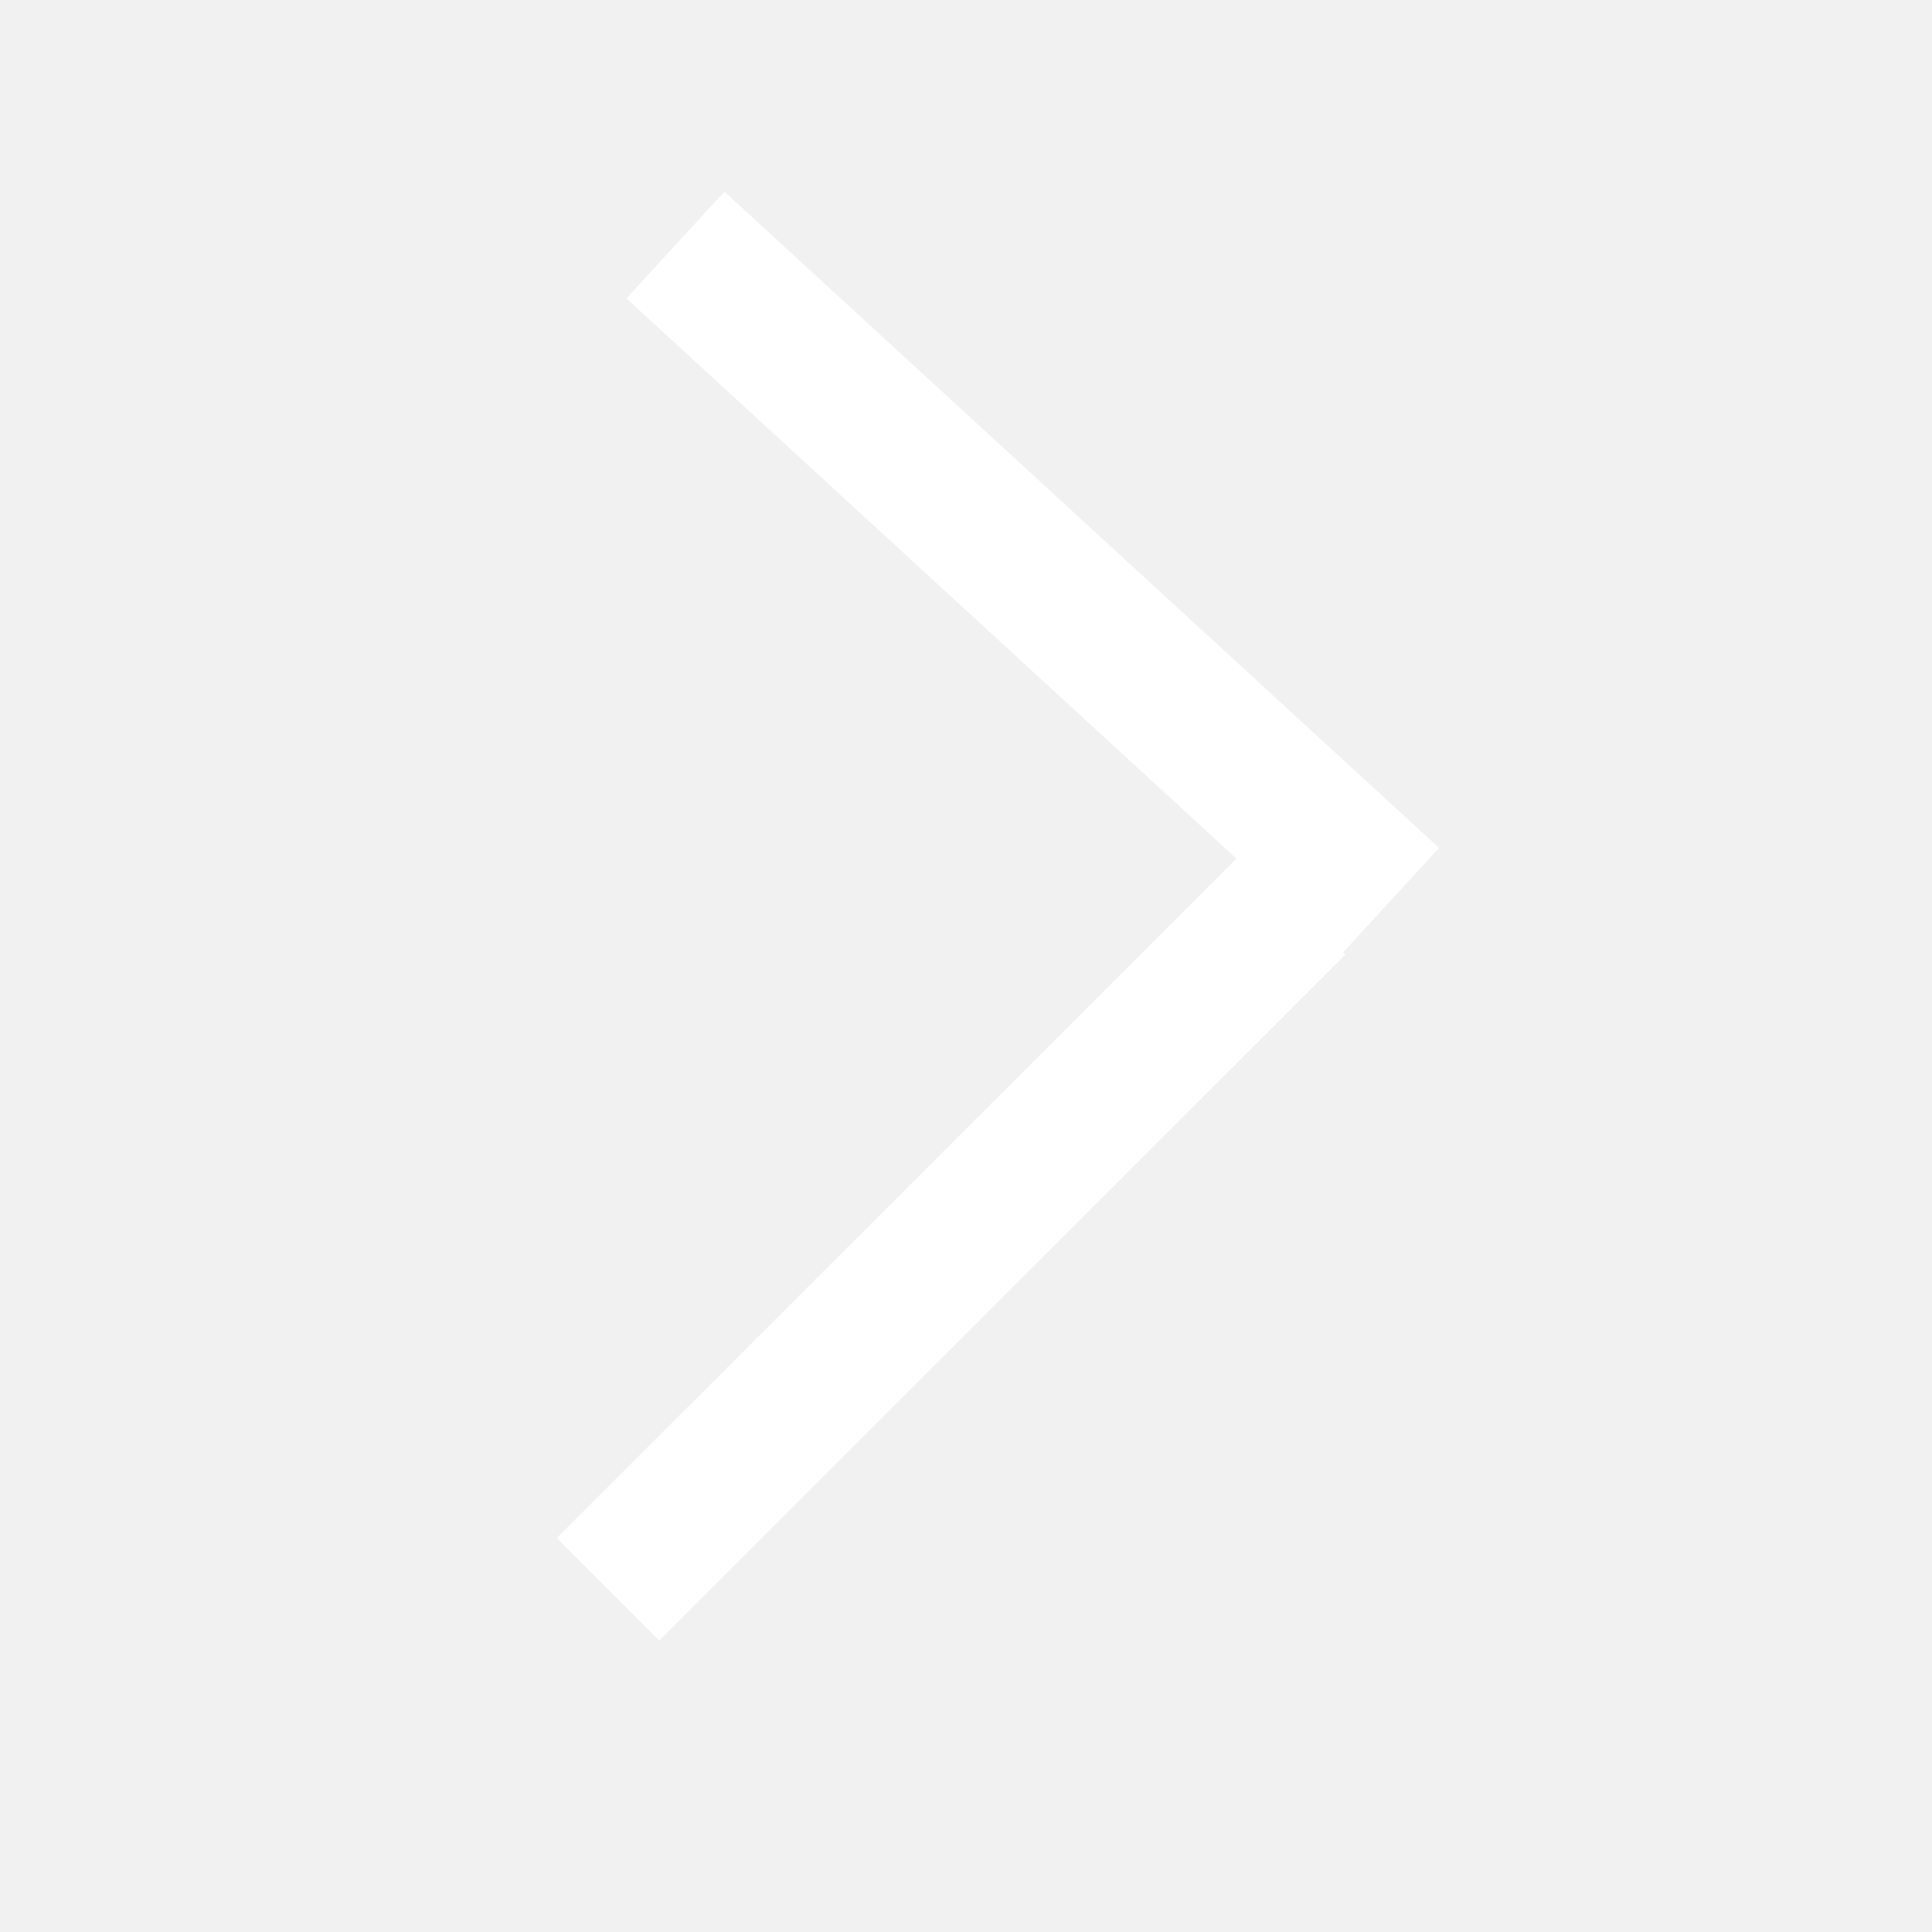
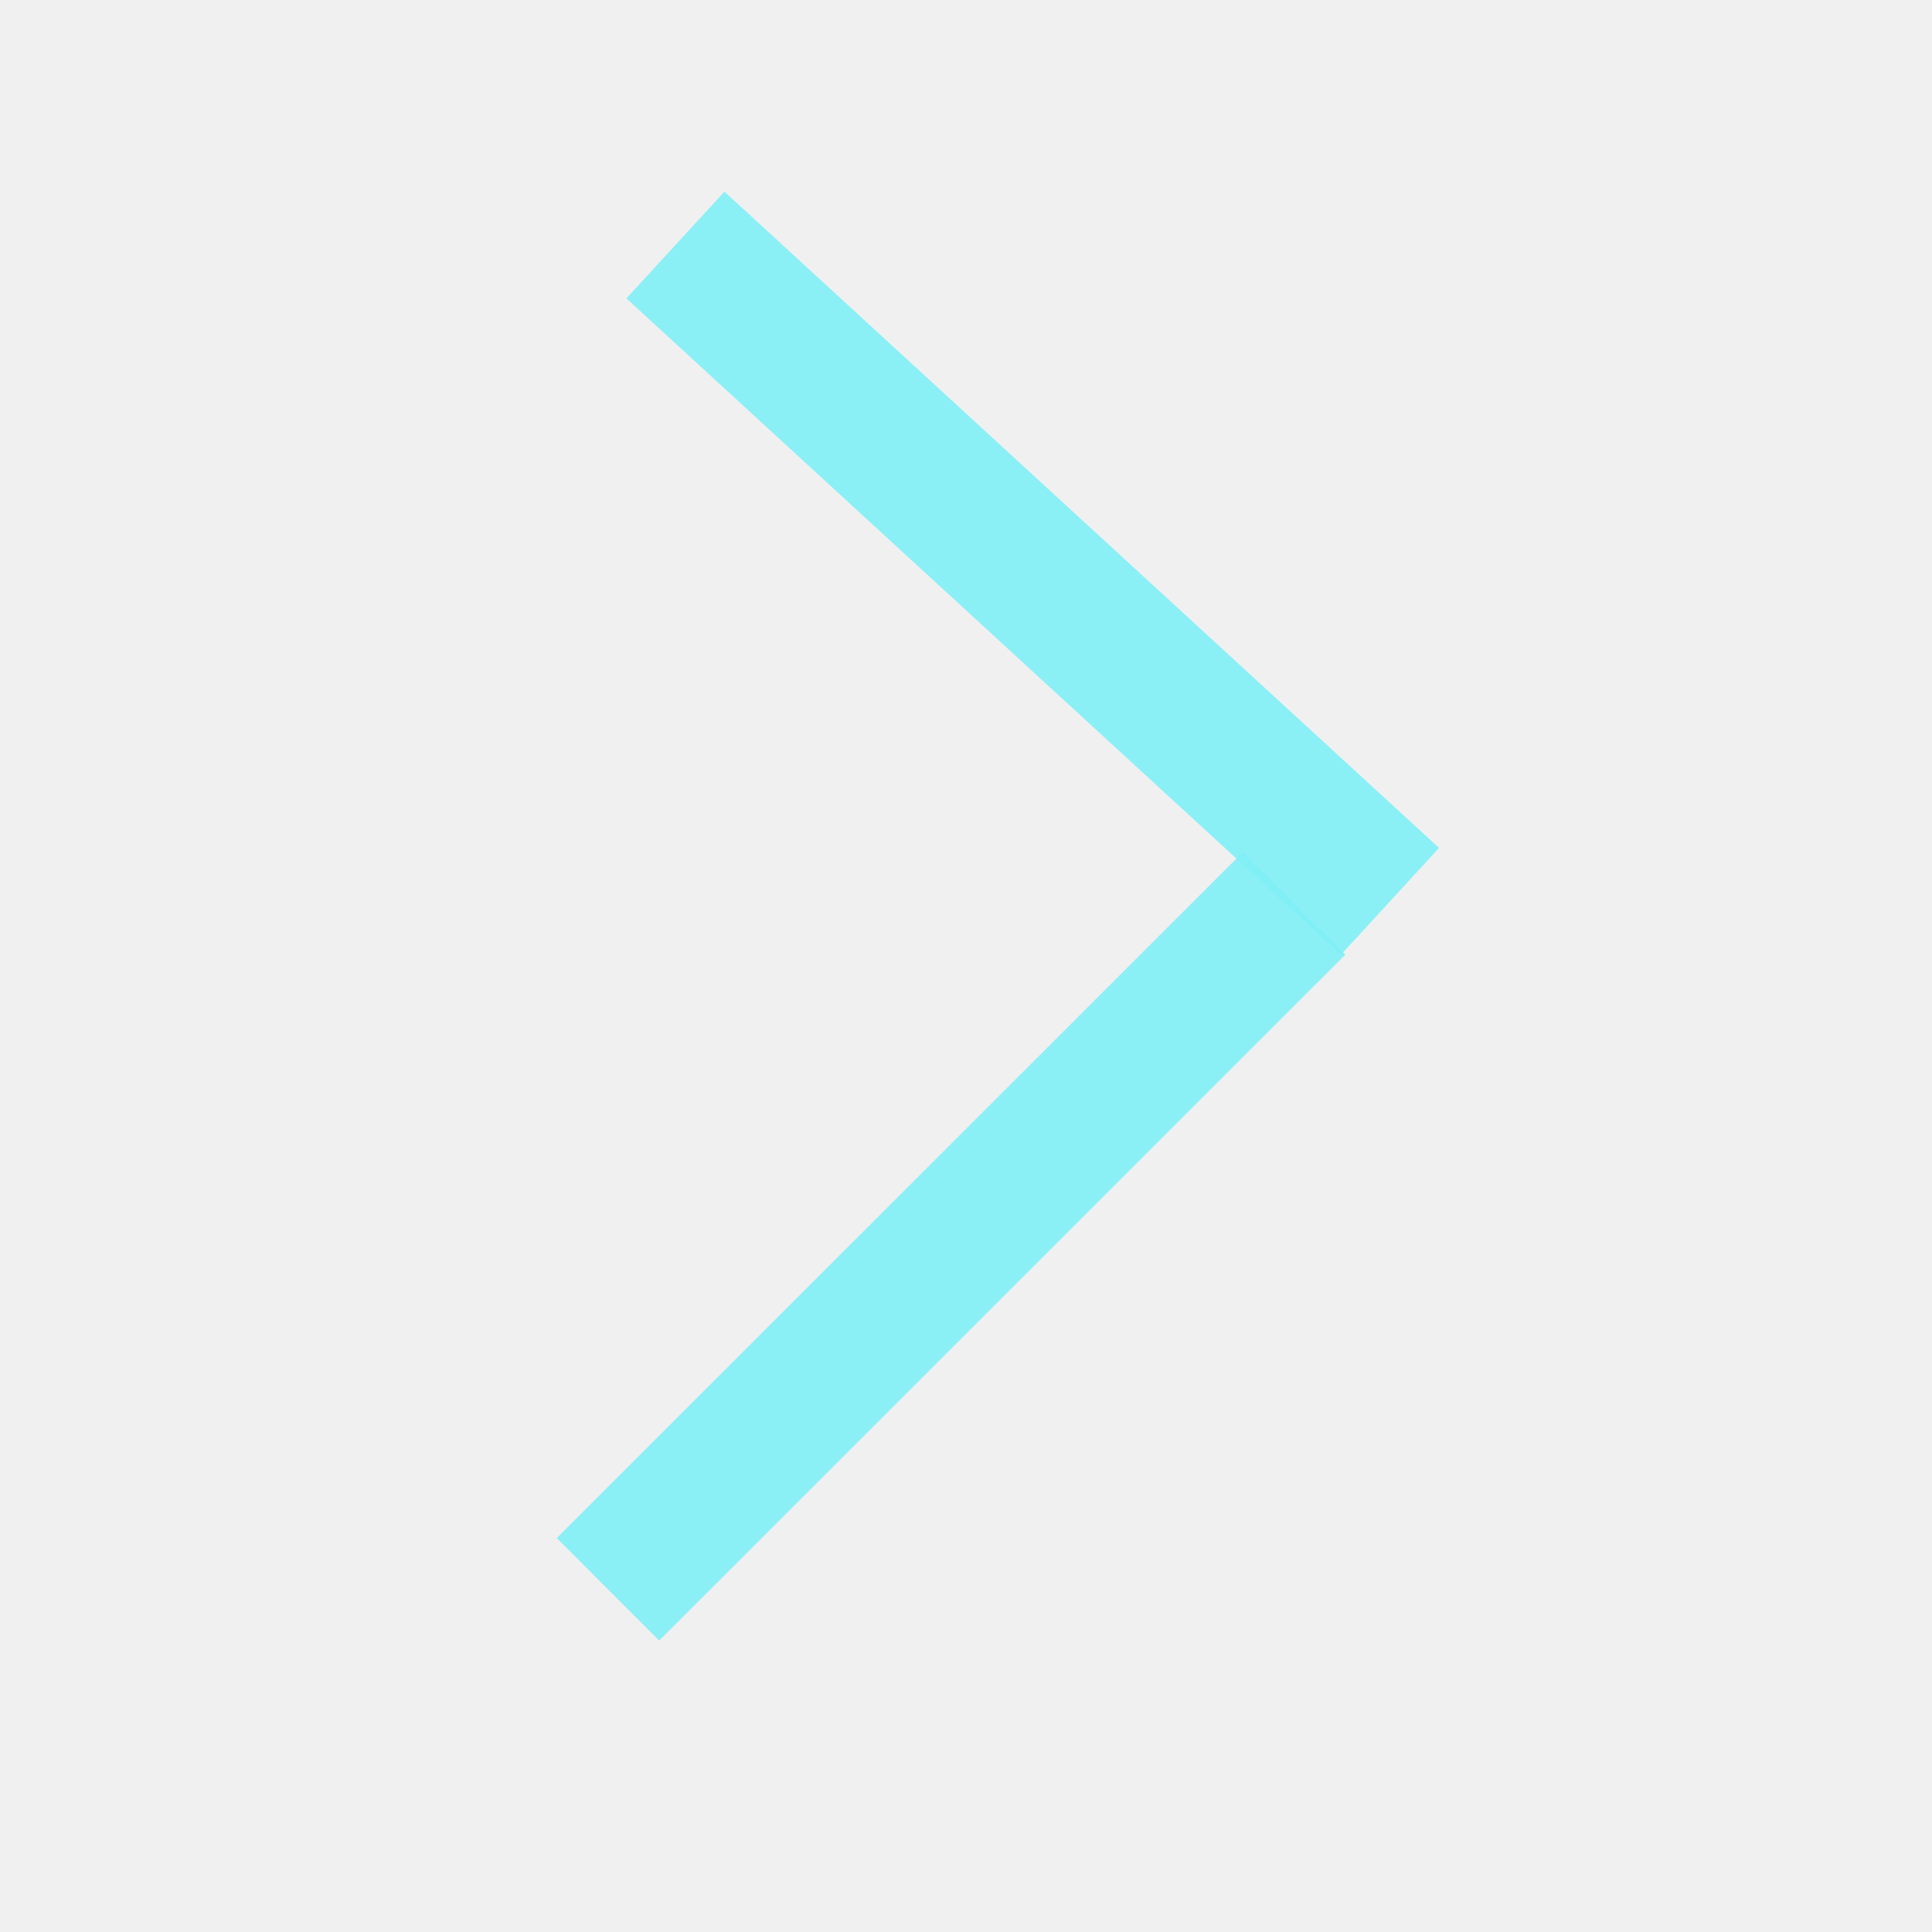
<svg xmlns="http://www.w3.org/2000/svg" width="40" height="40" viewBox="0 0 40 40" fill="none">
-   <rect width="40" height="40" fill="white" fill-opacity="0.1" />
-   <line x1="13.984" y1="5.073" x2="28.779" y2="18.66" stroke="white" stroke-width="3" />
-   <line x1="12.587" y1="32.905" x2="26.793" y2="18.704" stroke="white" stroke-width="3" />
+   <rect width="40" height="40" fill="none" />
+   <line x1="13.984" y1="5.073" x2="28.779" y2="18.66" stroke="#7ff0f6" stroke-width="3" stroke-opacity="0.9" />
+   <line x1="12.587" y1="32.905" x2="26.793" y2="18.704" stroke="#7ff0f6" stroke-width="3" stroke-opacity="0.9" />
</svg>
